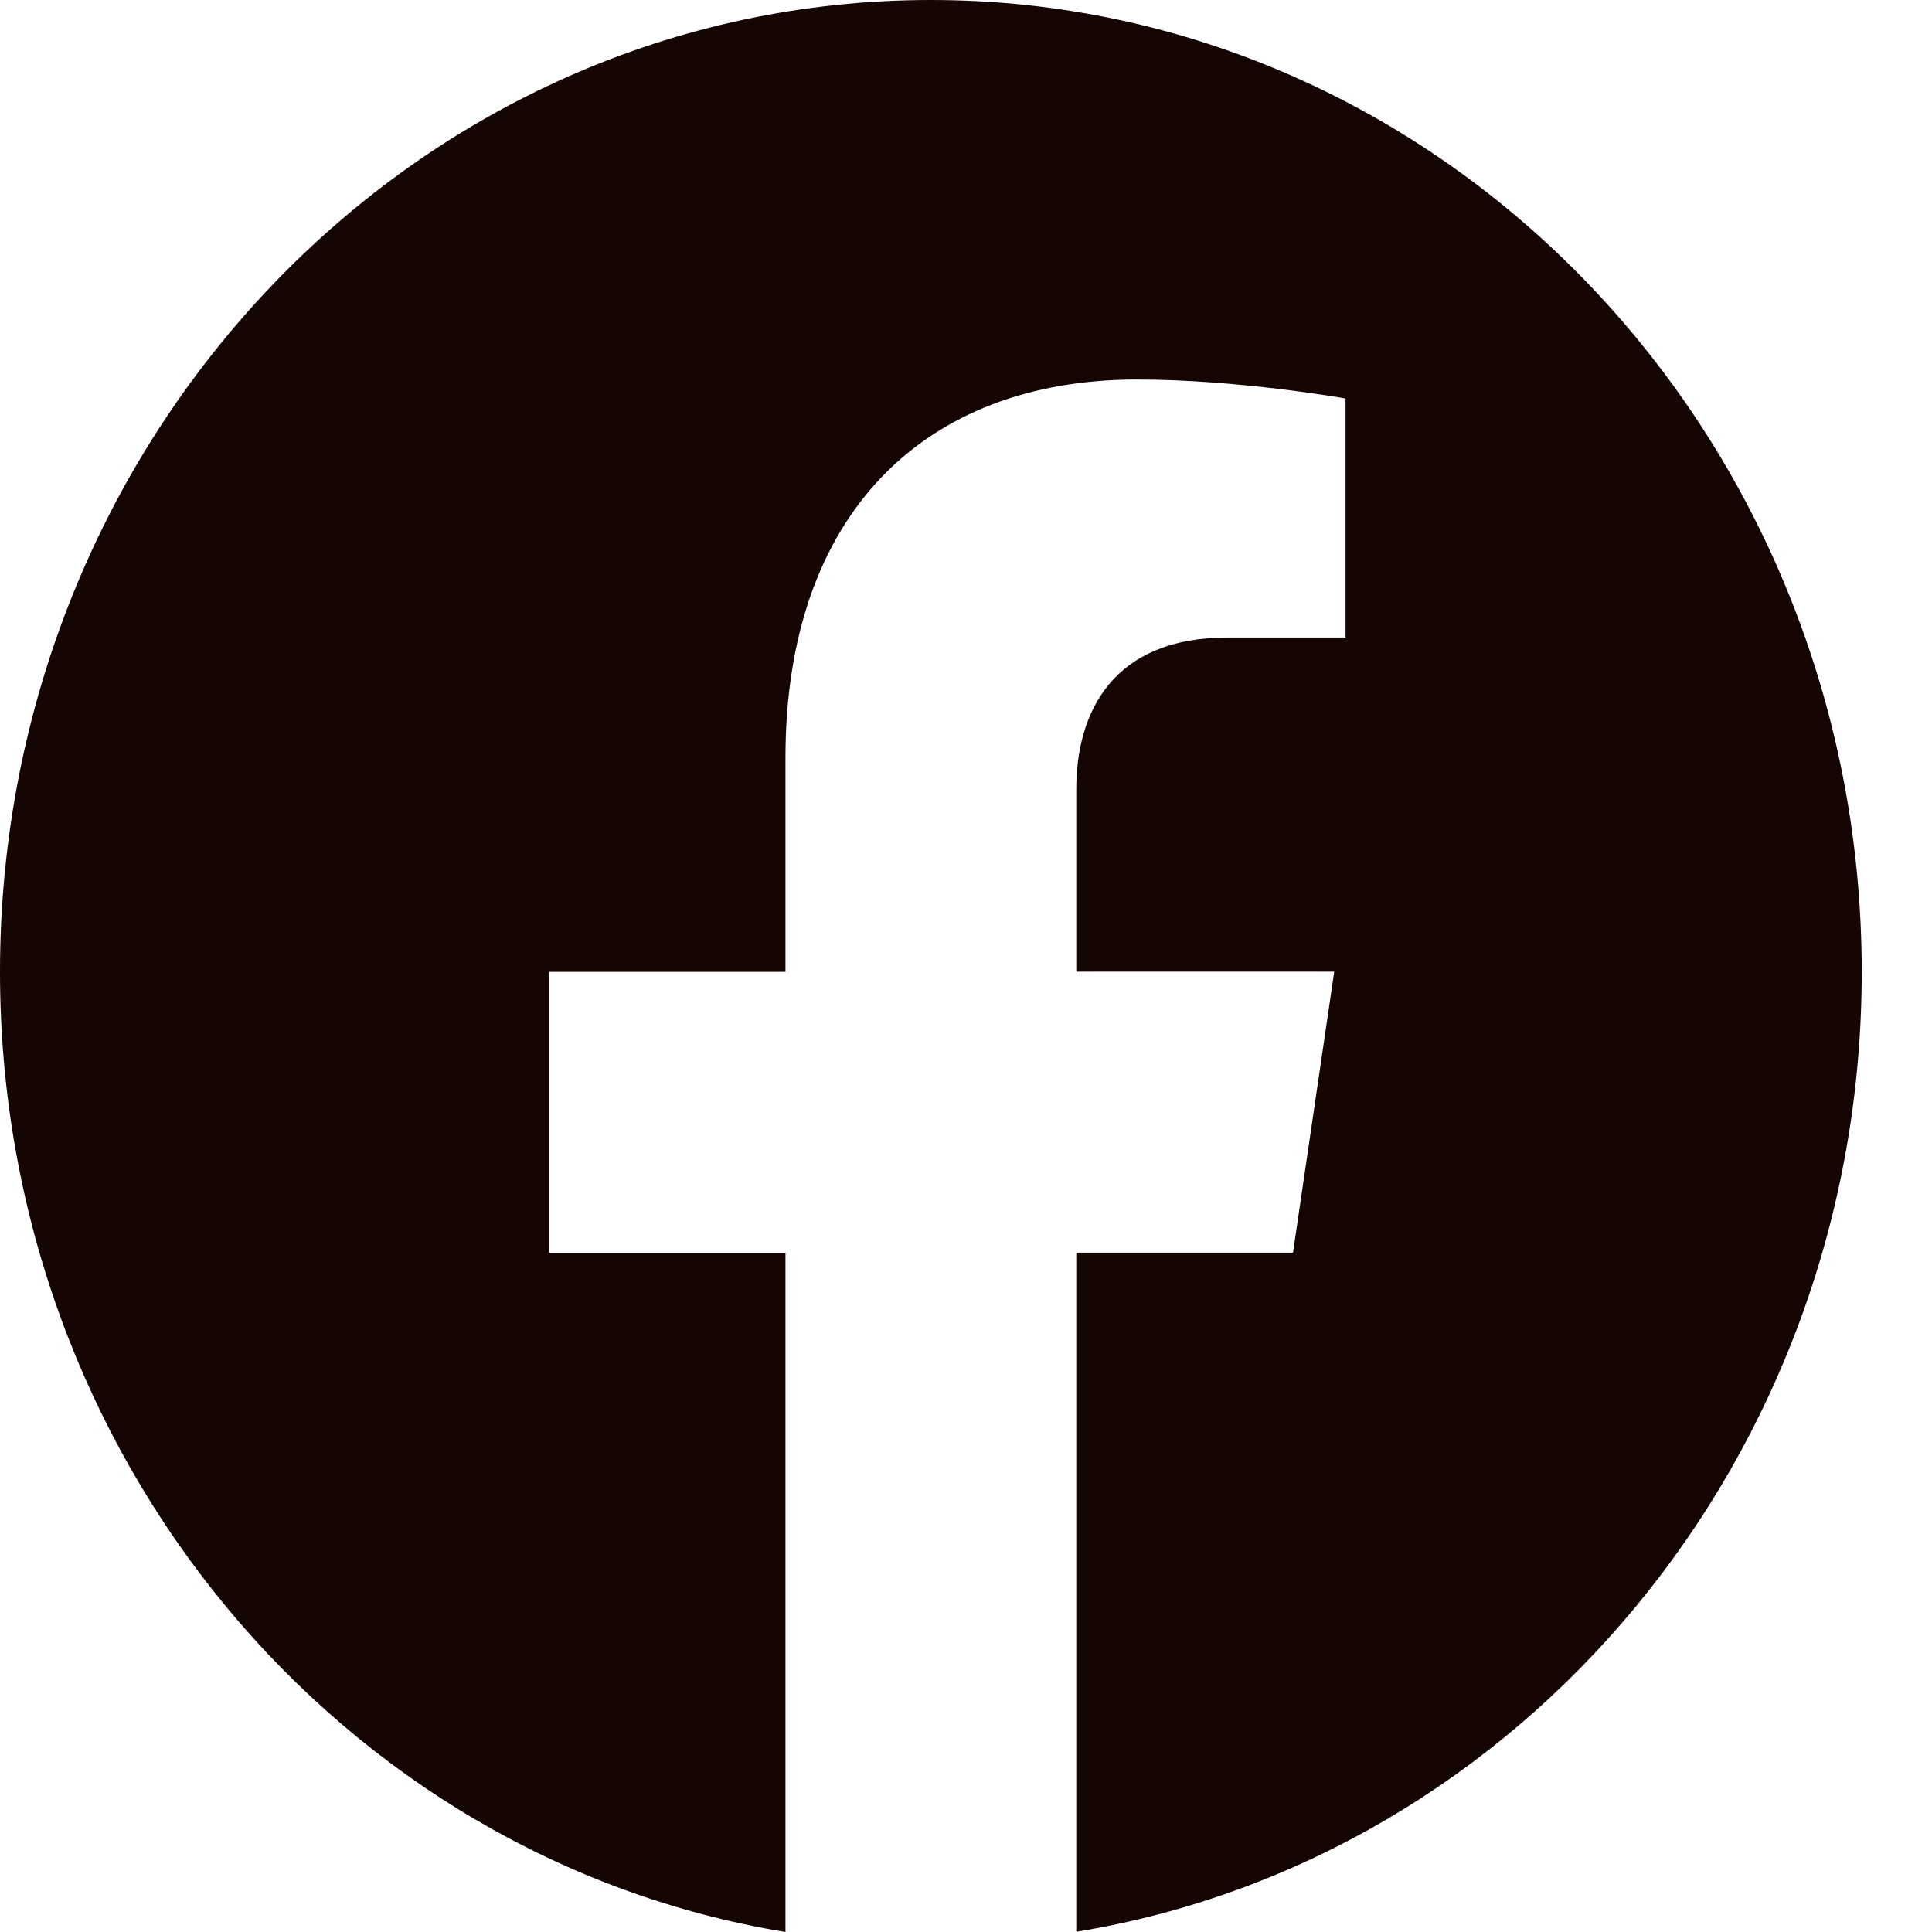
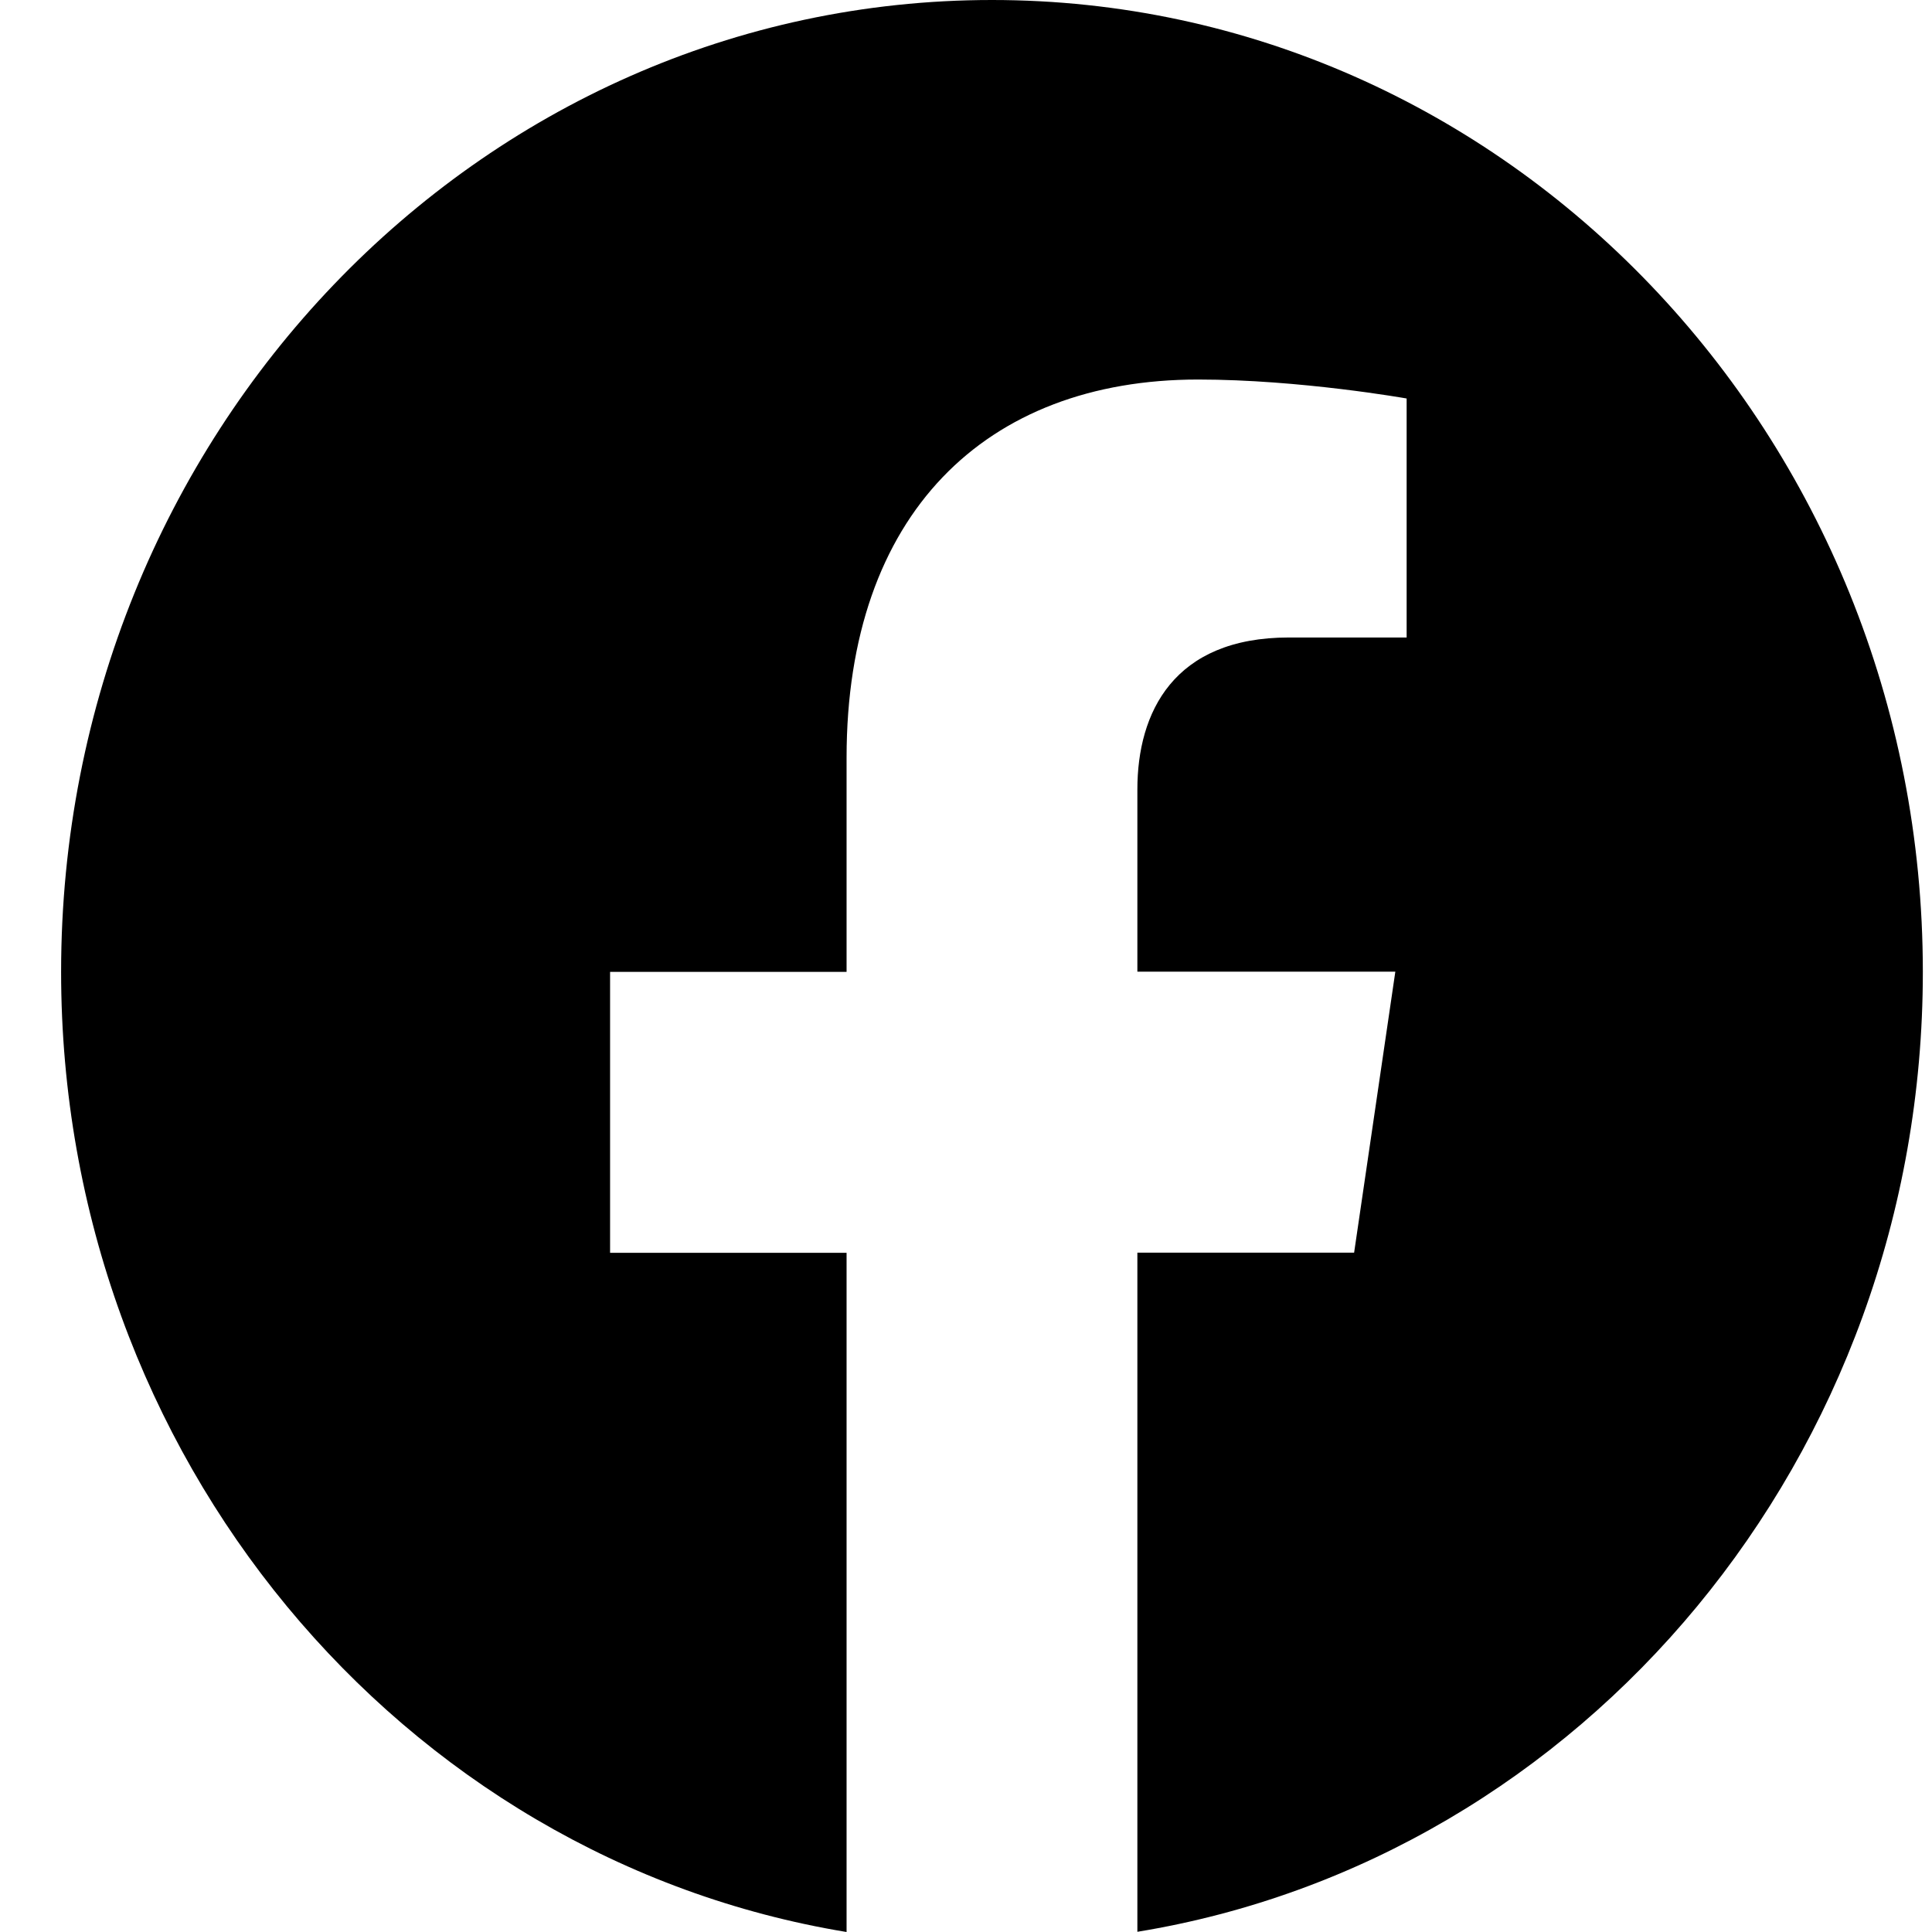
- <svg xmlns="http://www.w3.org/2000/svg" width="27" height="27" viewBox="0 0 27 27" fill="none">
-   <path d="M13.009 0C5.825 0 0 6.081 0 13.582C0 20.359 4.757 25.977 10.977 27V17.508H7.672V13.582H10.977V10.589C10.977 7.183 12.919 5.304 15.89 5.304C17.313 5.304 18.804 5.569 18.804 5.569V8.909H17.159C15.546 8.909 15.041 9.958 15.041 11.032V13.579H18.646L18.07 17.506H15.041V26.997C21.262 25.98 26.018 20.361 26.018 13.582C26.018 6.081 20.193 0 13.009 0Z" fill="#150603" />
+ <svg xmlns="http://www.w3.org/2000/svg" width="27" height="27" viewBox="0 0 27 27" fill="inherit">
+   <path d="M13.863 0C6.679 0 0.854 6.081 0.854 13.582C0.854 20.359 5.611 25.977 11.831 27V17.508H8.526V13.582H11.831V10.589C11.831 7.183 13.773 5.304 16.744 5.304C18.167 5.304 19.658 5.569 19.658 5.569V8.909H18.013C16.4 8.909 15.895 9.958 15.895 11.032V13.579H19.5L18.924 17.506H15.895V26.997C22.116 25.98 26.872 20.361 26.872 13.582C26.872 6.081 21.047 0 13.863 0V0Z" fill="inherit" />
</svg>
